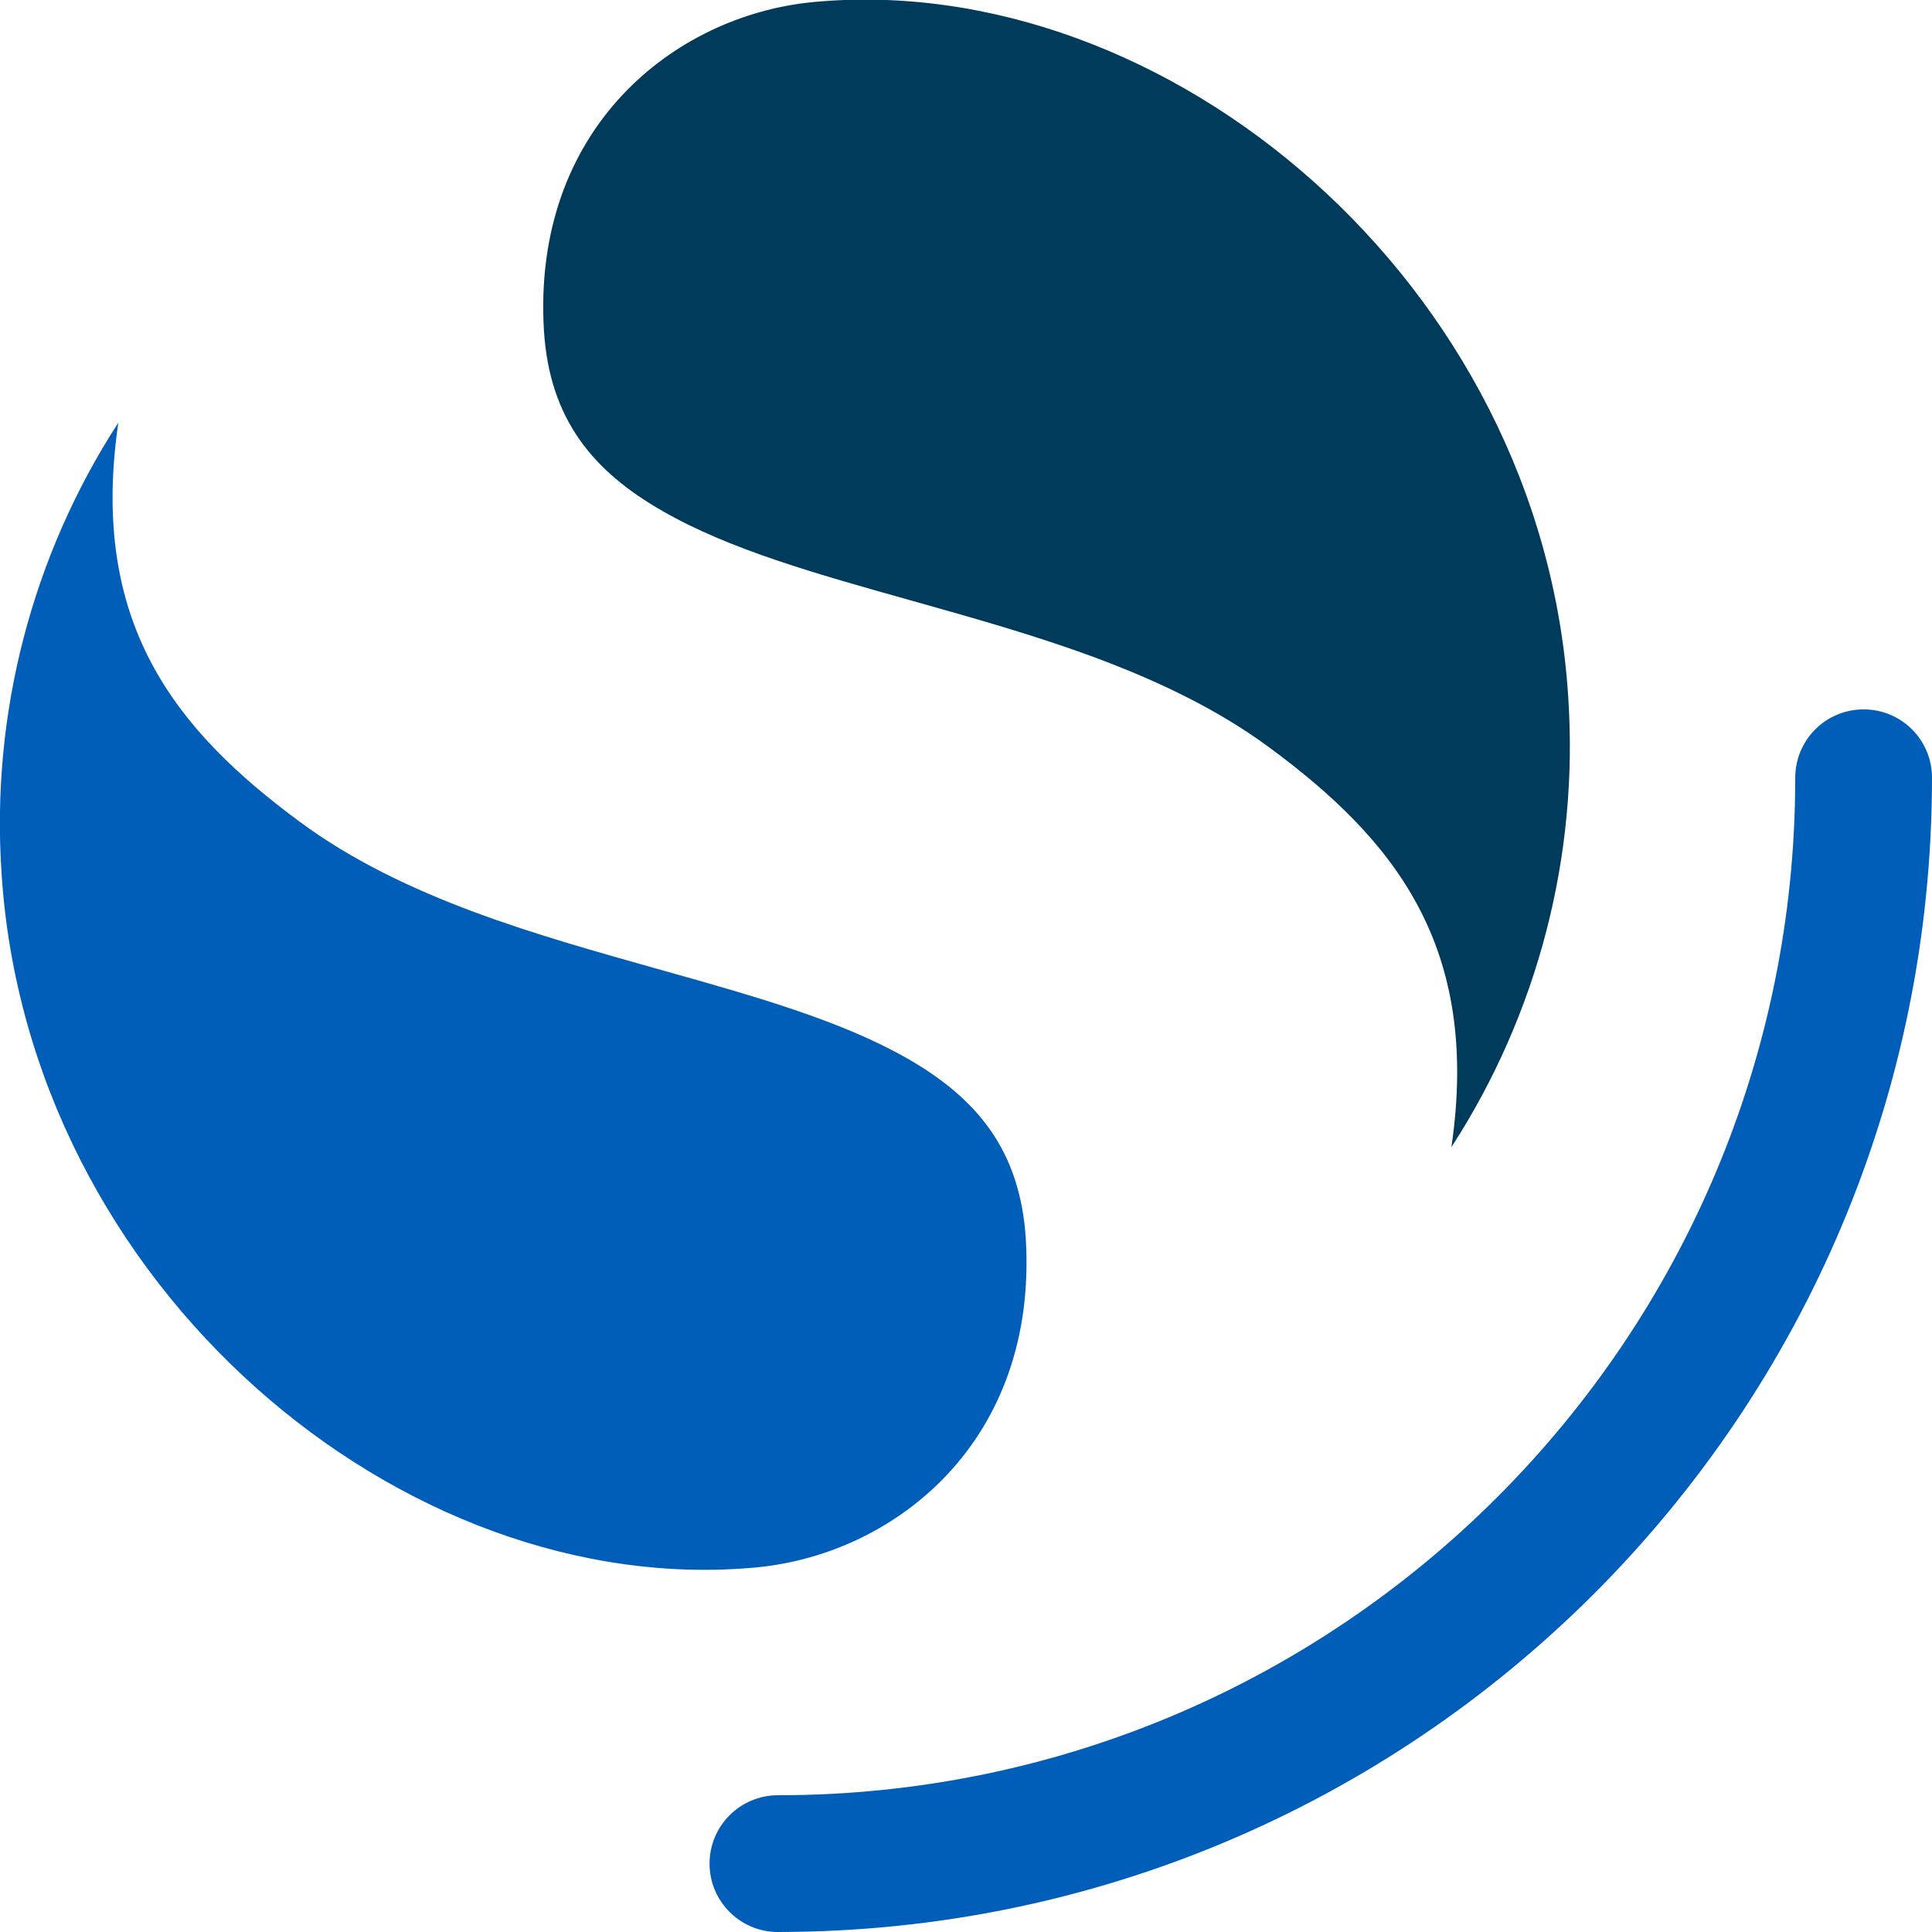
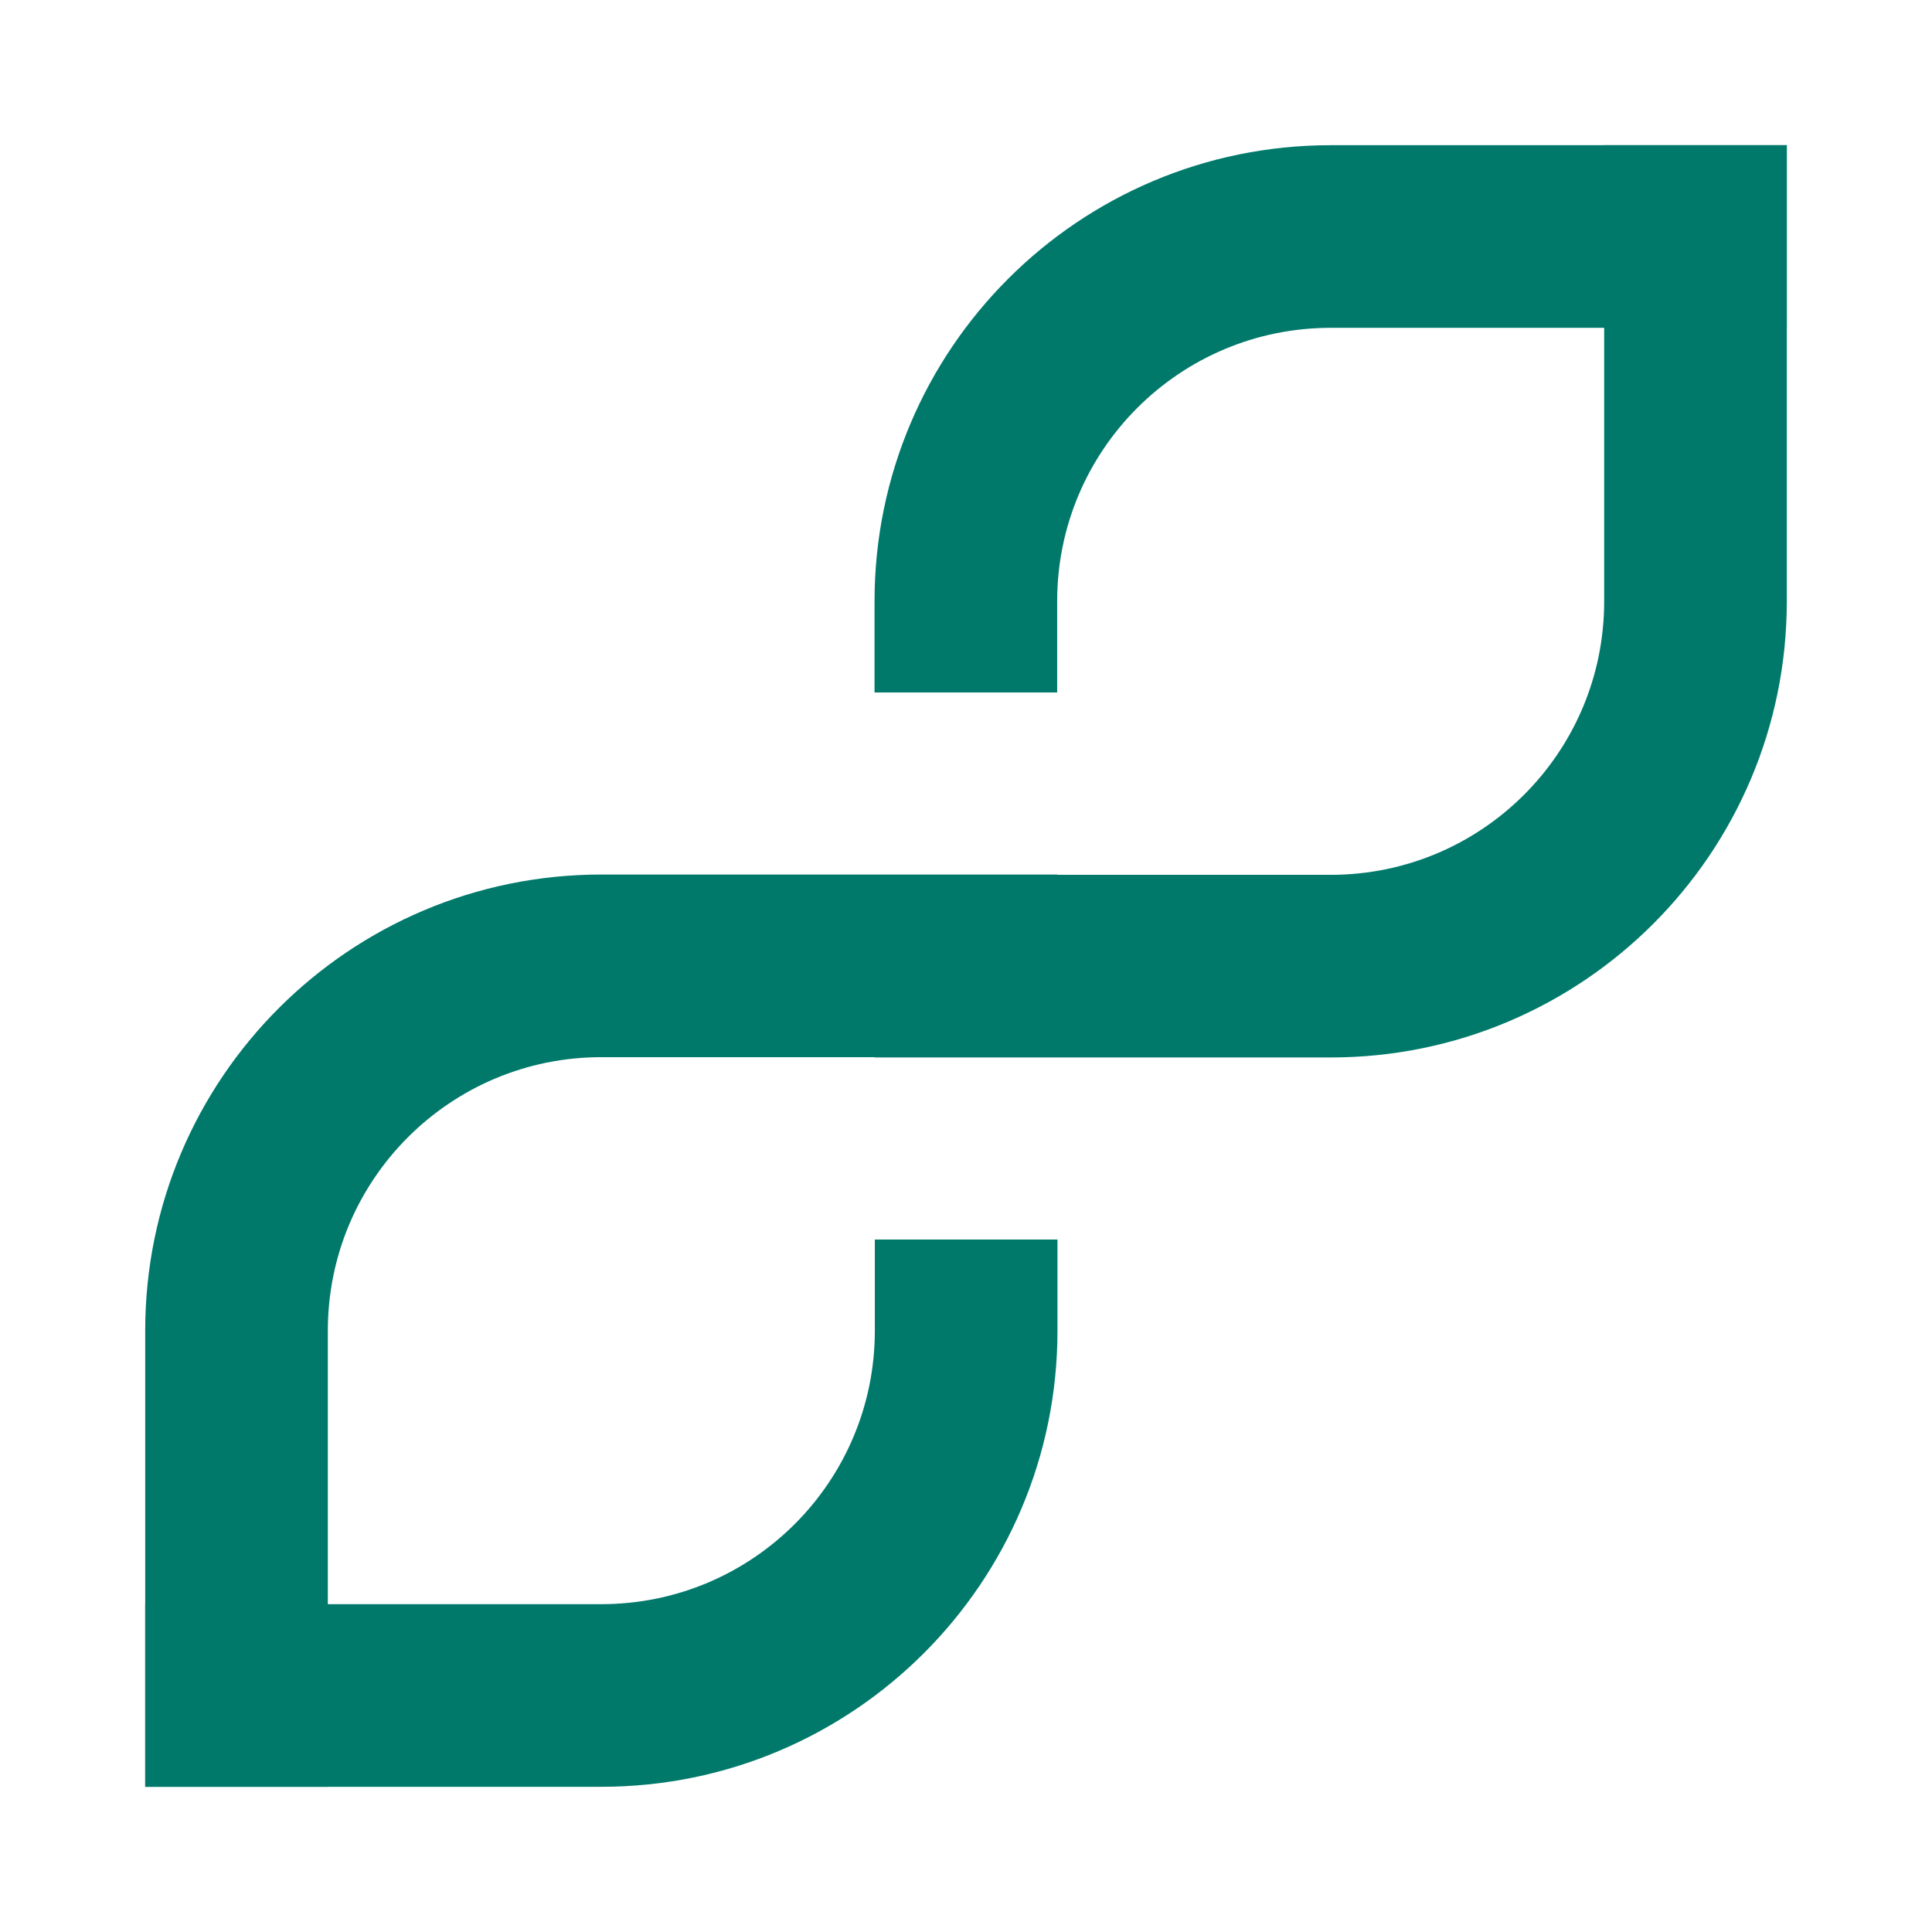
<svg xmlns="http://www.w3.org/2000/svg" viewBox="0 0 64 64">
-   <style>.a{fill:#005EB8}.b{fill:#003B5C}</style>
-   <path class="a" d="M61.74 23.5a2.26 2.26 0 0 0-2.27 2.26 33.71 33.71 0 0 1-33.7 33.71 2.26 2.26 0 1 0 0 4.53A38.24 38.24 0 0 0 64 25.76a2.26 2.26 0 0 0-2.26-2.26Z" />
-   <path class="a" d="M3.92 14A24.43 24.43 0 0 0 .05 28.9c.86 13.73 13.3 24.14 25.03 23.02 4.6-.45 9.31-4.2 8.9-10.9-.19-2.92-1.62-4.64-3.93-5.96C27.84 33.8 25 33 21.79 32.1c-3.89-1.1-8.4-2.32-11.85-4.87-4.15-3.06-6.99-6.6-6.02-13.23Z" />
-   <path class="b" d="M48.08 38a24.43 24.43 0 0 0 3.87-14.9C51.09 9.36 38.65-1.05 26.92.07c-4.6.45-9.31 4.2-8.9 10.9.19 2.92 1.62 4.64 3.93 5.96C24.16 18.2 27 19 30.21 19.9c3.89 1.1 8.4 2.32 11.85 4.87 4.15 3.06 6.99 6.6 6.02 13.23Z" />
+   <path d="M35.02,22.94v-3.02c0-5.01,4.06-9.06,9.06-9.06h15.11v-6.05h-15.11c-8.34,0-15.11,6.76-15.11,15.11v3.02s6.05,0,6.05,0Z" style="fill: #00796b; fill-rule: evenodd; stroke-width: 0px;" />
+   <path d="M53.14,4.81v15.11c0,5.01-4.06,9.06-9.06,9.06h-15.11v6.05h15.11c8.34,0,15.11-6.76,15.11-15.11V4.81s-6.05,0-6.05,0Z" style="fill: #00796b; fill-rule: evenodd; stroke-width: 0px;" />
+   <path d="M28.98,41.06v3.02c0,5.01-4.06,9.06-9.06,9.06H4.81v6.05h15.11c8.34,0,15.11-6.76,15.11-15.11v-3.02s-6.05,0-6.05,0Z" style="fill: #00796b; fill-rule: evenodd; stroke-width: 0px;" />
+   <path d="M10.86,59.19v-15.11c0-5.01,4.06-9.06,9.06-9.06h15.11v-6.05h-15.11c-8.34,0-15.11,6.76-15.11,15.11v15.11h6.05Z" style="fill: #00796b; fill-rule: evenodd; stroke-width: 0px;" />
</svg>
